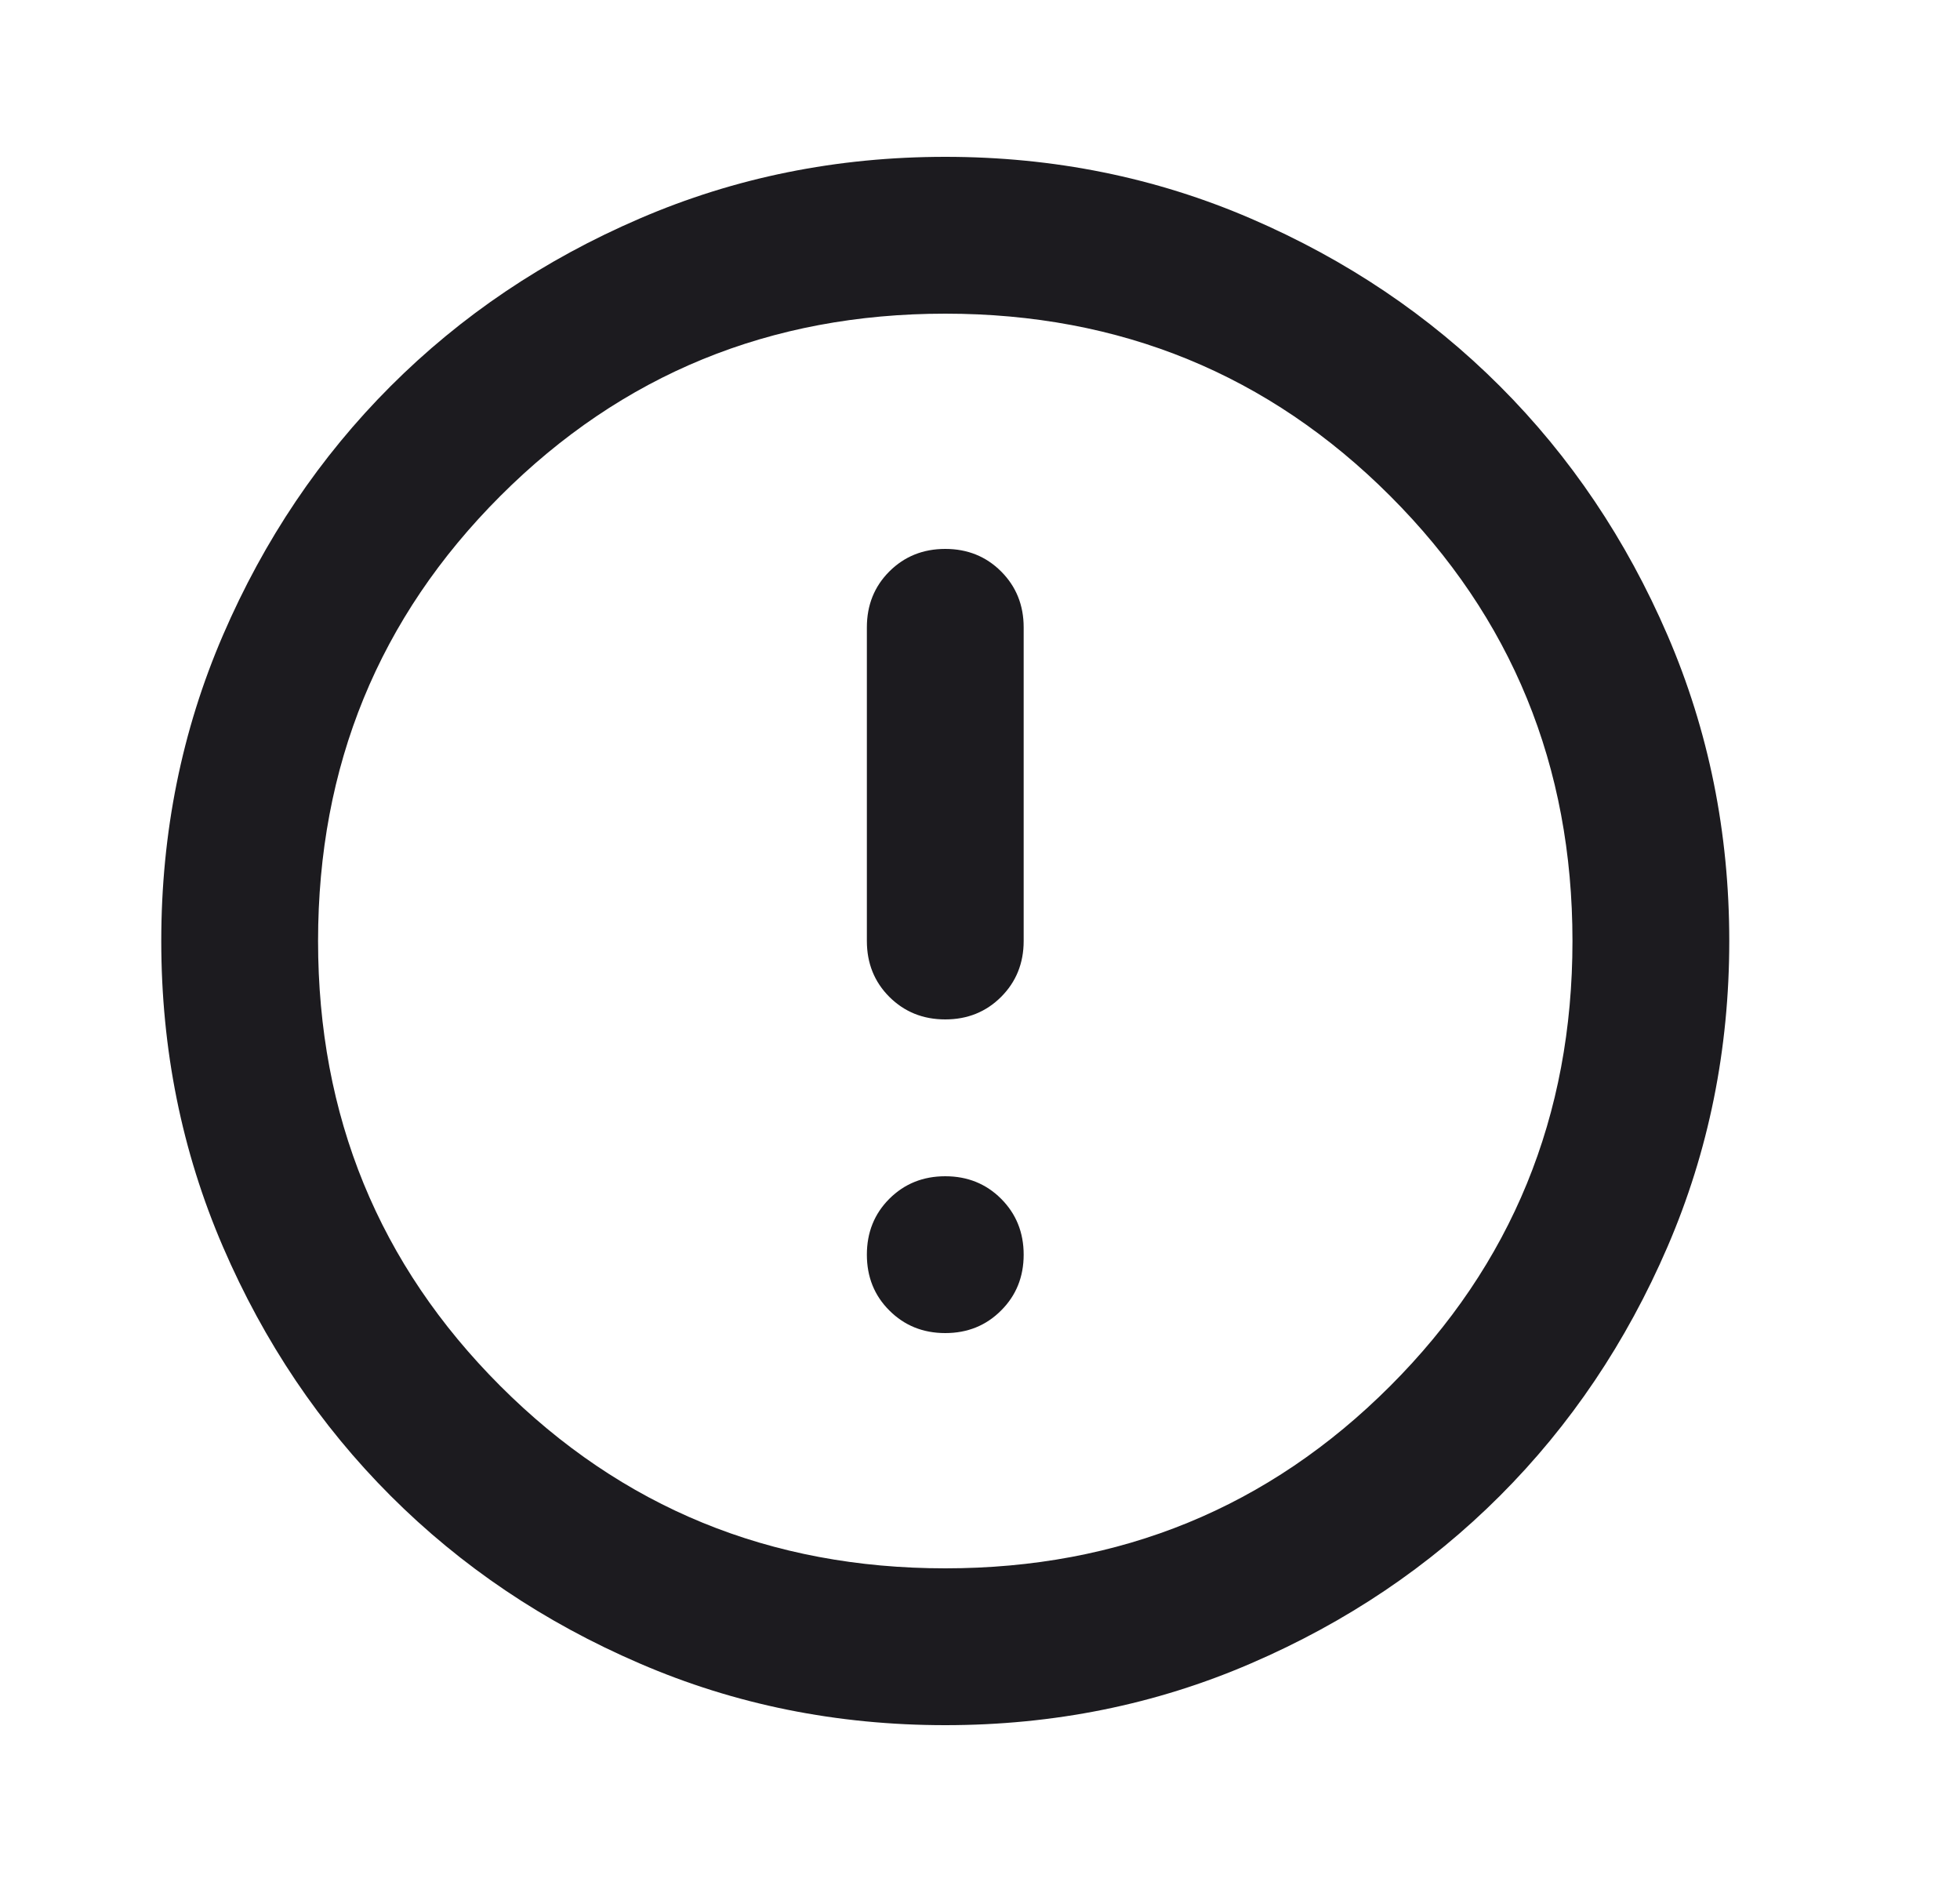
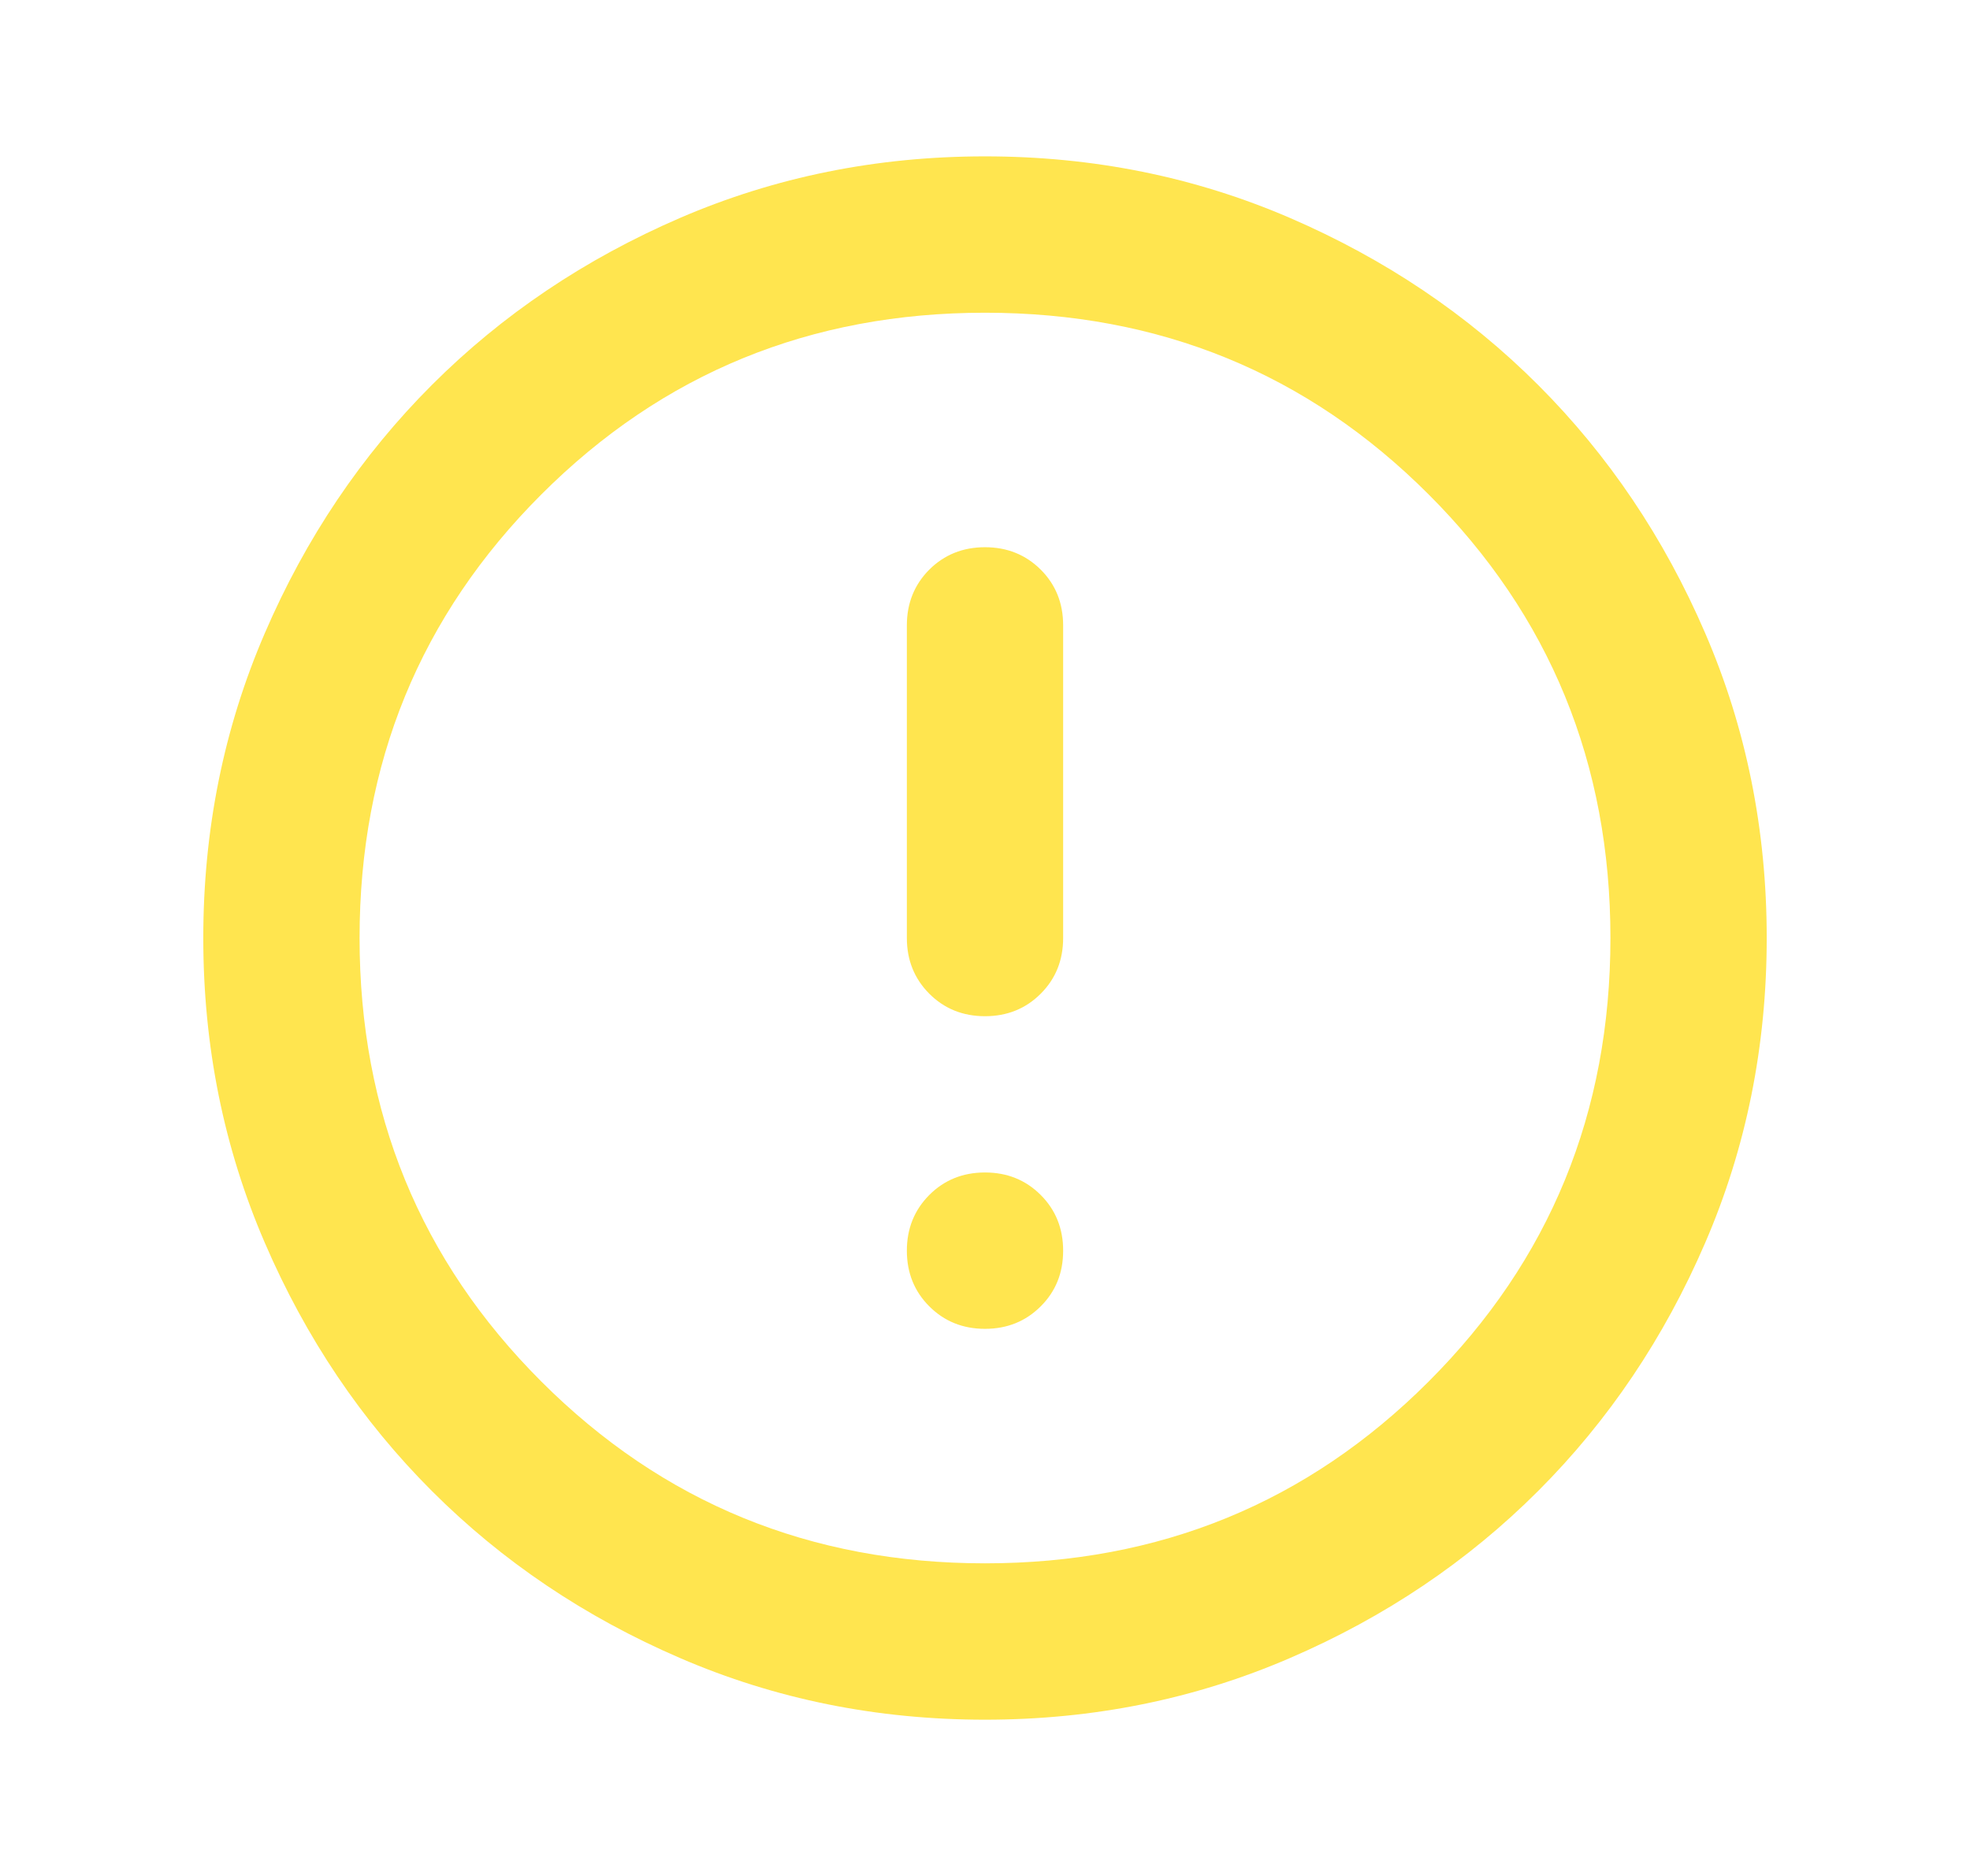
- <svg xmlns="http://www.w3.org/2000/svg" width="25" height="24" viewBox="0 0 25 24" fill="none">
-   <mask id="mask0_1_5929" style="mask-type:alpha" maskUnits="userSpaceOnUse" x="0" y="0" width="25" height="24">
-     <rect x="0.057" width="24" height="24" fill="#D9D9D9" />
+ <svg xmlns="http://www.w3.org/2000/svg" viewBox="0 0 21 20">
+   <mask id="mask0_420_30639" style="mask-type:alpha" maskUnits="userSpaceOnUse" x="0" y="0" width="21" height="20">
+     <rect x="0.5" width="20" height="20" />
  </mask>
-   <g mask="url(#mask0_1_5929)">
-     <path d="M12.057 17C12.34 17 12.578 16.904 12.769 16.712C12.961 16.521 13.057 16.283 13.057 16C13.057 15.717 12.961 15.479 12.769 15.287C12.578 15.096 12.34 15 12.057 15C11.773 15 11.536 15.096 11.344 15.287C11.152 15.479 11.057 15.717 11.057 16C11.057 16.283 11.152 16.521 11.344 16.712C11.536 16.904 11.773 17 12.057 17ZM12.057 13C12.34 13 12.578 12.904 12.769 12.713C12.961 12.521 13.057 12.283 13.057 12V8C13.057 7.717 12.961 7.479 12.769 7.287C12.578 7.096 12.34 7 12.057 7C11.773 7 11.536 7.096 11.344 7.287C11.152 7.479 11.057 7.717 11.057 8V12C11.057 12.283 11.152 12.521 11.344 12.713C11.536 12.904 11.773 13 12.057 13ZM12.057 22C10.673 22 9.373 21.738 8.157 21.212C6.94 20.688 5.882 19.975 4.982 19.075C4.082 18.175 3.369 17.117 2.844 15.9C2.319 14.683 2.057 13.383 2.057 12C2.057 10.617 2.319 9.317 2.844 8.1C3.369 6.883 4.082 5.825 4.982 4.925C5.882 4.025 6.94 3.312 8.157 2.788C9.373 2.263 10.673 2 12.057 2C13.44 2 14.74 2.263 15.957 2.788C17.173 3.312 18.232 4.025 19.132 4.925C20.032 5.825 20.744 6.883 21.269 8.1C21.794 9.317 22.057 10.617 22.057 12C22.057 13.383 21.794 14.683 21.269 15.9C20.744 17.117 20.032 18.175 19.132 19.075C18.232 19.975 17.173 20.688 15.957 21.212C14.74 21.738 13.44 22 12.057 22ZM12.057 20C14.29 20 16.182 19.225 17.732 17.675C19.282 16.125 20.057 14.233 20.057 12C20.057 9.767 19.282 7.875 17.732 6.325C16.182 4.775 14.29 4 12.057 4C9.823 4 7.932 4.775 6.382 6.325C4.832 7.875 4.057 9.767 4.057 12C4.057 14.233 4.832 16.125 6.382 17.675C7.932 19.225 9.823 20 12.057 20Z" fill="#1C1B1F" />
+   <g mask="url(#mask0_420_30639)">
+     <path d="M10.5 14.167C10.736 14.167 10.934 14.087 11.094 13.927C11.254 13.768 11.333 13.57 11.333 13.334C11.333 13.098 11.254 12.9 11.094 12.74C10.934 12.58 10.736 12.5 10.5 12.5C10.264 12.5 10.066 12.58 9.906 12.74C9.747 12.9 9.667 13.098 9.667 13.334C9.667 13.57 9.747 13.768 9.906 13.927C10.066 14.087 10.264 14.167 10.5 14.167ZM10.5 10.834C10.736 10.834 10.934 10.754 11.094 10.594C11.254 10.434 11.333 10.236 11.333 10V6.667C11.333 6.431 11.254 6.233 11.094 6.073C10.934 5.914 10.736 5.834 10.5 5.834C10.264 5.834 10.066 5.914 9.906 6.073C9.747 6.233 9.667 6.431 9.667 6.667V10C9.667 10.236 9.747 10.434 9.906 10.594C10.066 10.754 10.264 10.834 10.5 10.834ZM10.5 18.334C9.347 18.334 8.264 18.115 7.25 17.677C6.236 17.24 5.354 16.646 4.604 15.896C3.854 15.146 3.26 14.264 2.823 13.25C2.385 12.236 2.167 11.153 2.167 10C2.167 8.848 2.385 7.764 2.823 6.75C3.26 5.736 3.854 4.854 4.604 4.104C5.354 3.354 6.236 2.761 7.25 2.323C8.264 1.886 9.347 1.667 10.5 1.667C11.653 1.667 12.736 1.886 13.75 2.323C14.764 2.761 15.646 3.354 16.396 4.104C17.146 4.854 17.74 5.736 18.177 6.75C18.615 7.764 18.833 8.848 18.833 10C18.833 11.153 18.615 12.236 18.177 13.25C17.74 14.264 17.146 15.146 16.396 15.896C15.646 16.646 14.764 17.24 13.75 17.677C12.736 18.115 11.653 18.334 10.5 18.334ZM10.5 16.667C12.361 16.667 13.938 16.021 15.229 14.729C16.521 13.438 17.167 11.861 17.167 10C17.167 8.139 16.521 6.563 15.229 5.271C13.938 3.979 12.361 3.334 10.5 3.334C8.639 3.334 7.063 3.979 5.771 5.271C4.479 6.563 3.833 8.139 3.833 10C3.833 11.861 4.479 13.438 5.771 14.729C7.063 16.021 8.639 16.667 10.5 16.667Z" fill="#FFE54F" />
  </g>
</svg>
